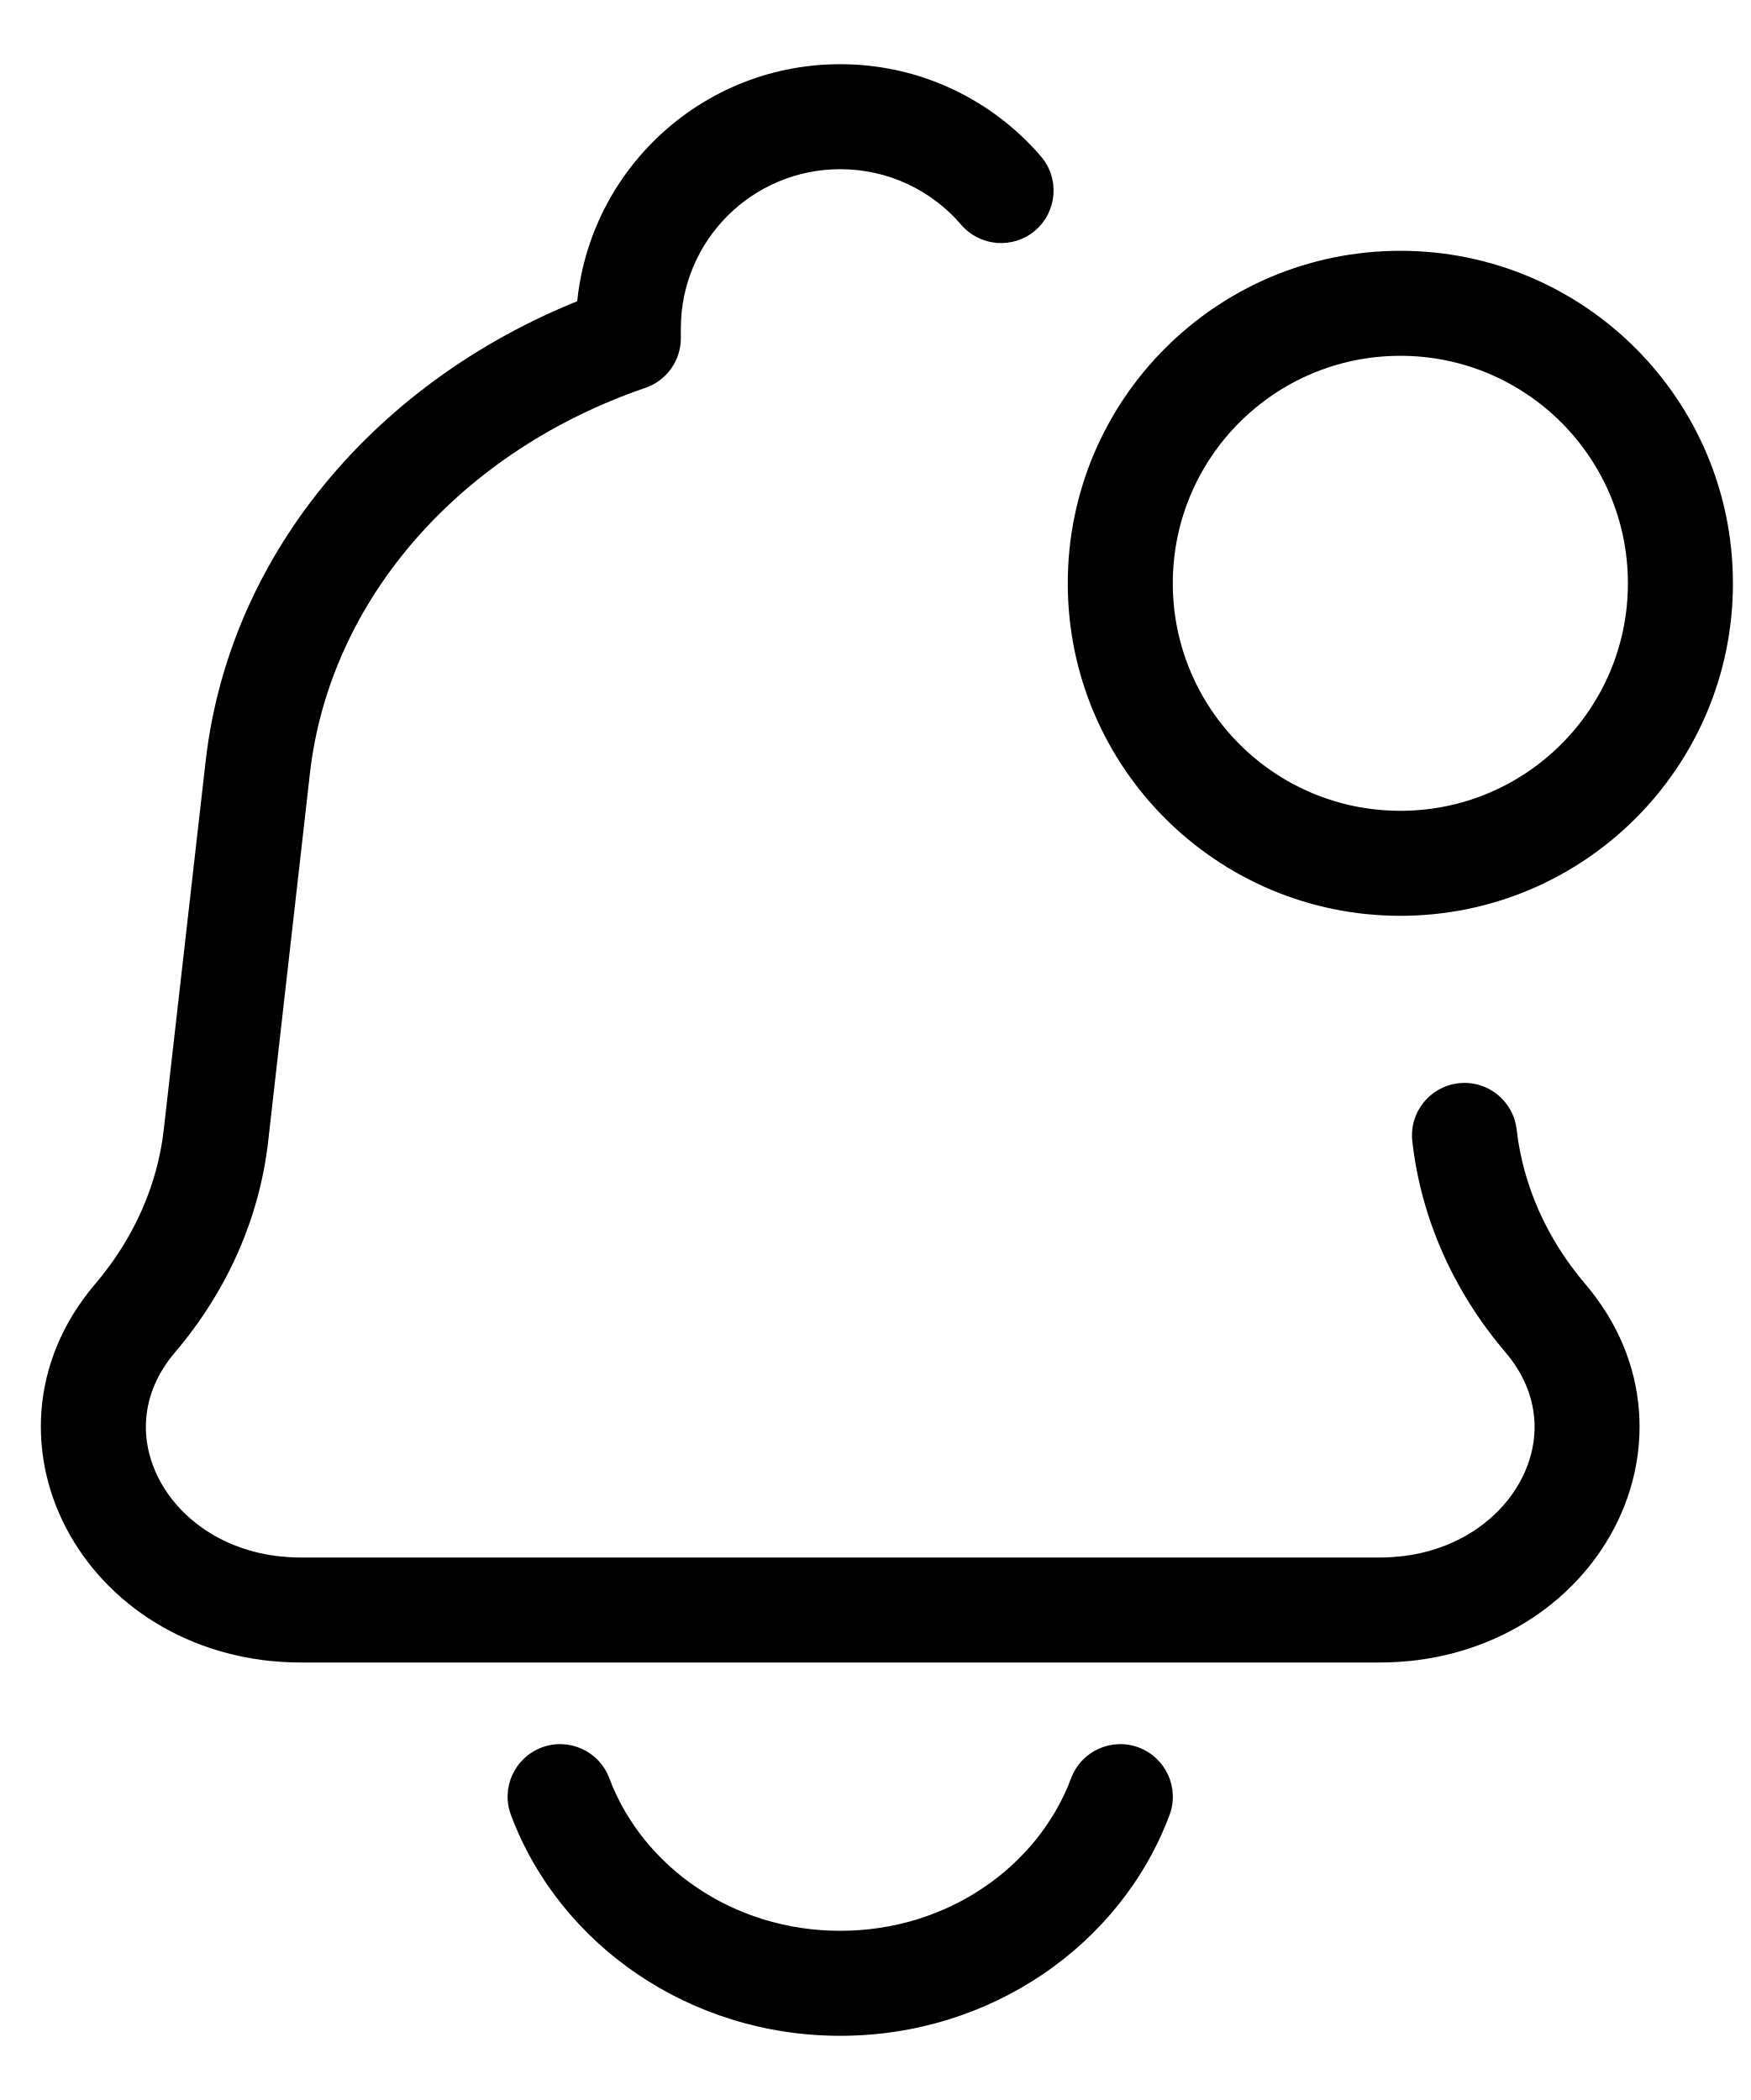
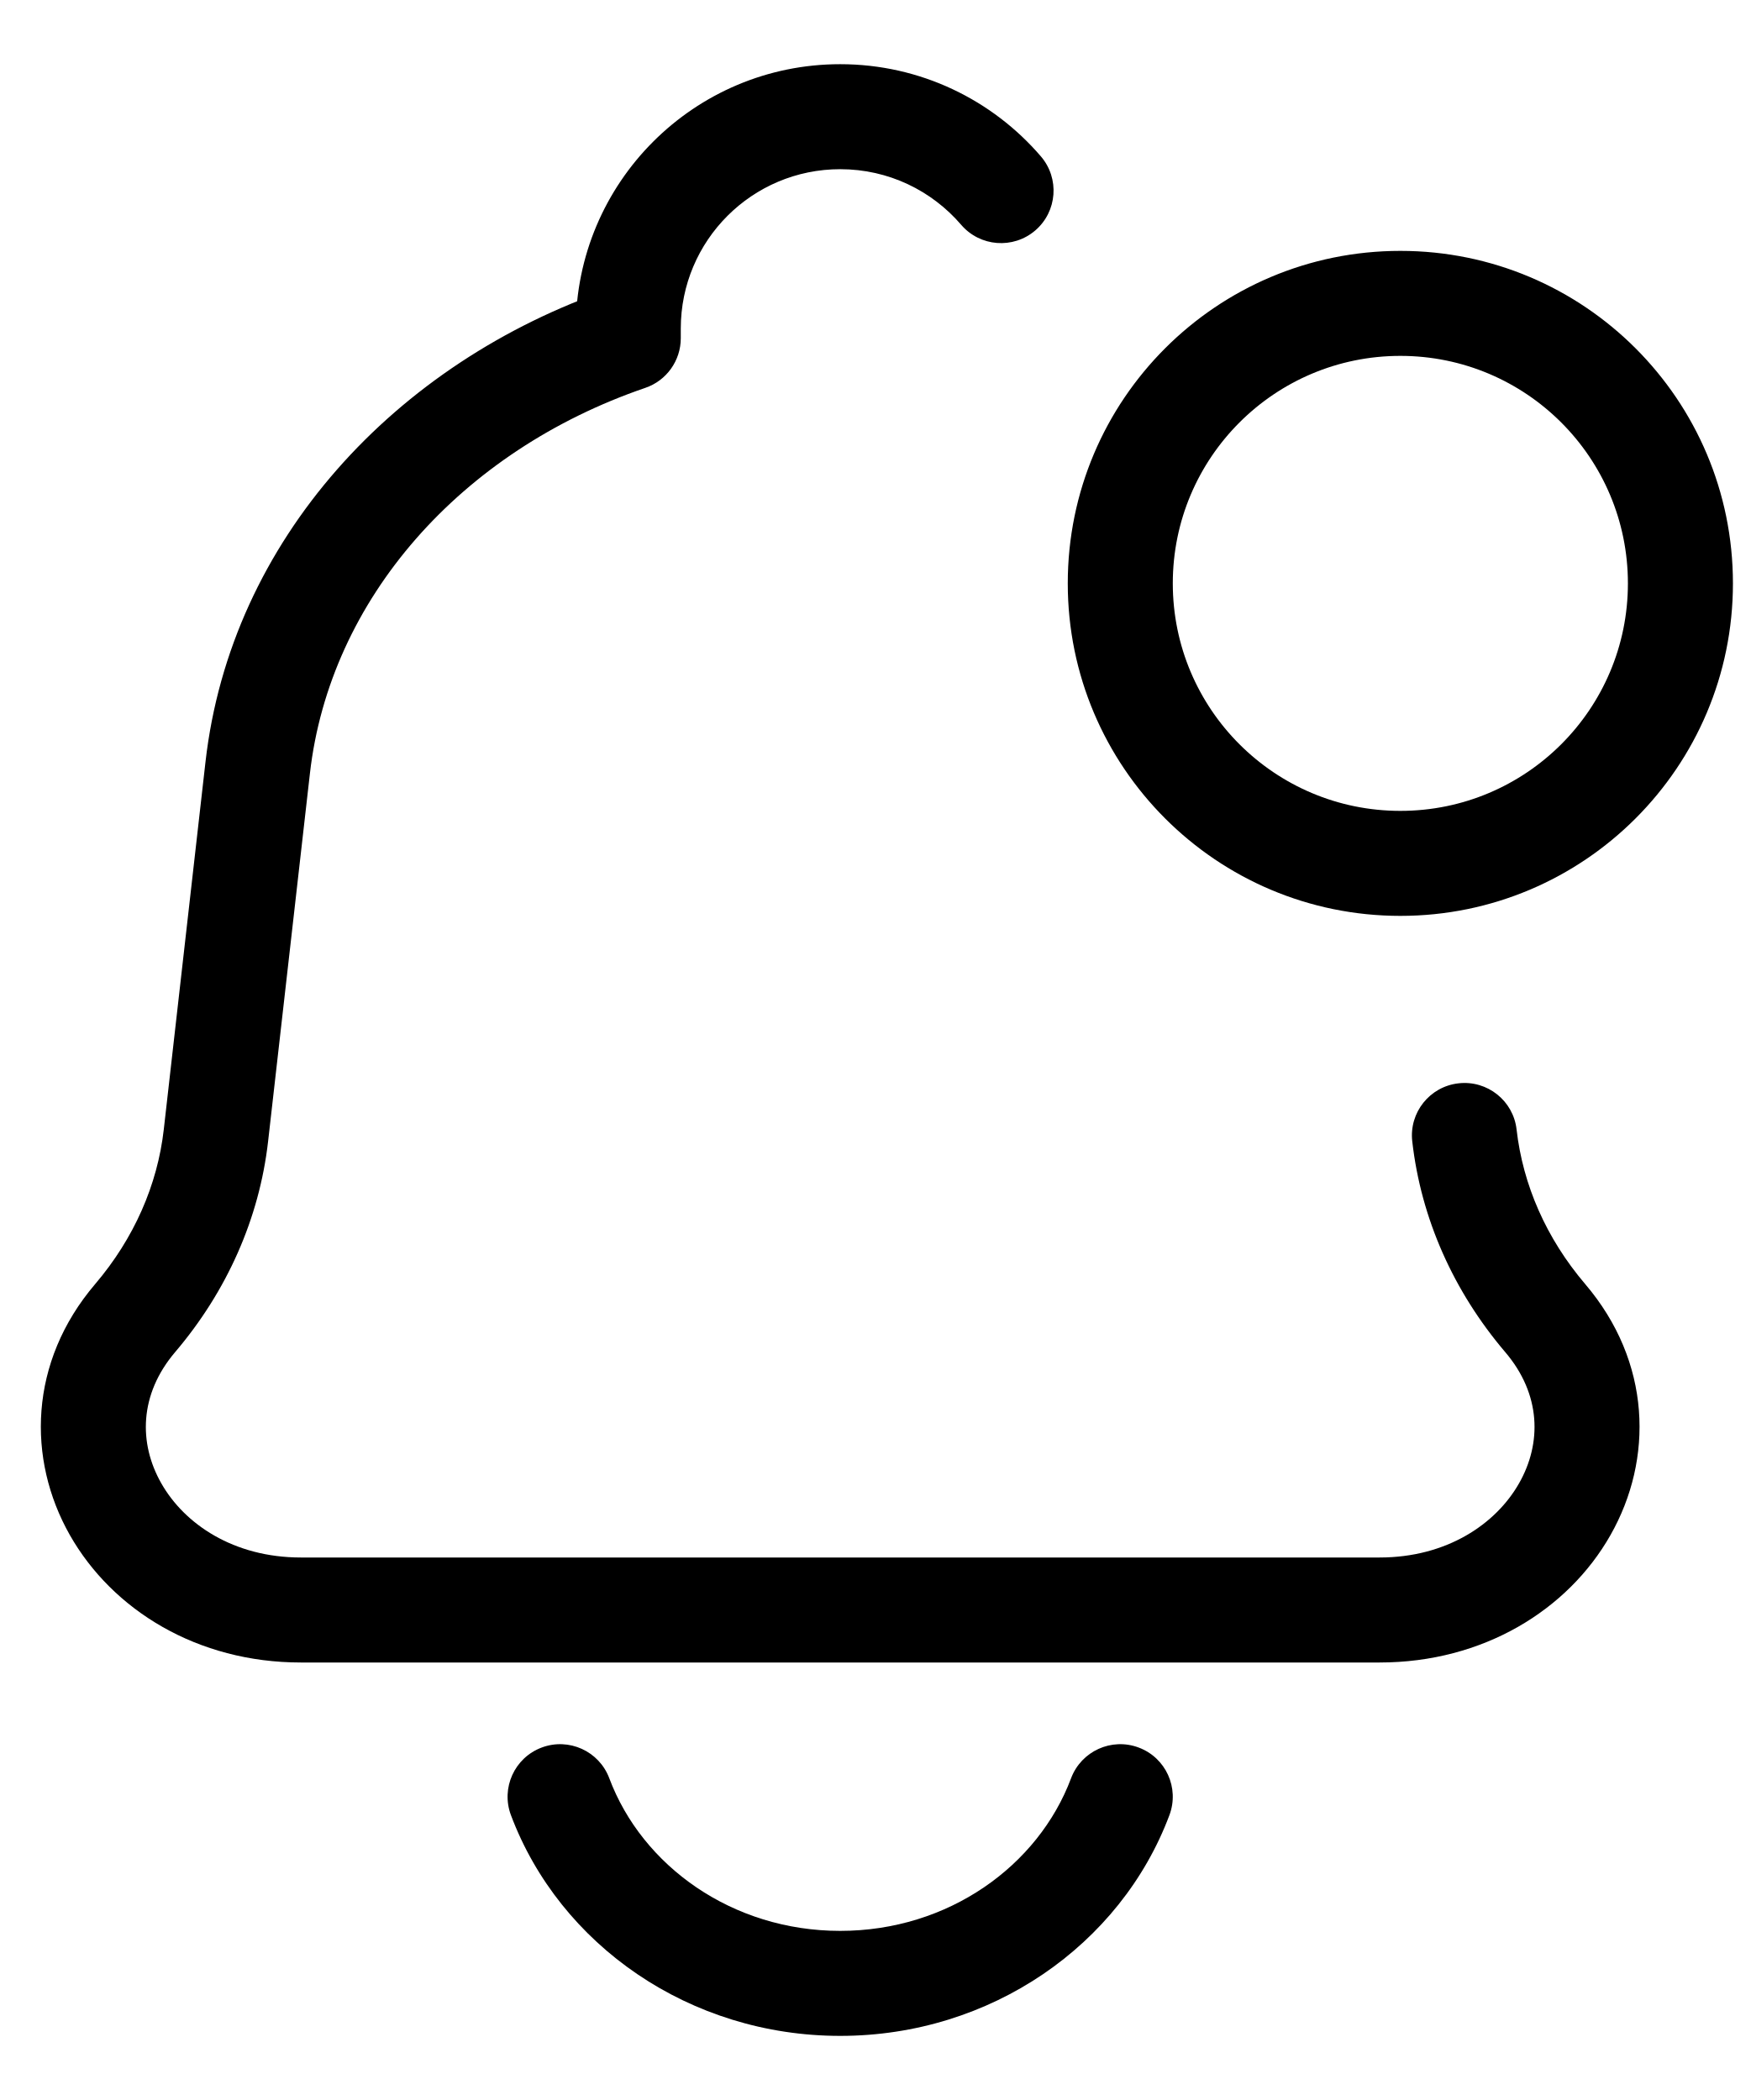
- <svg xmlns="http://www.w3.org/2000/svg" width="25" height="30" viewBox="0 0 25 30">
-   <path d="M3.085 16.22L2.339 16.136H2.339L3.085 16.22ZM3.681 10.967L4.426 11.051L3.681 10.967ZM1.931 18.829L1.359 18.343H1.359L1.931 18.829ZM21.661 16.136C21.614 15.724 21.243 15.428 20.831 15.475C20.42 15.522 20.124 15.893 20.171 16.305L21.661 16.136ZM22.07 18.829L21.499 19.316L22.07 18.829ZM8.974 4.831L9.217 5.541C9.52 5.437 9.724 5.152 9.724 4.831H8.974ZM13.728 3.211C13.998 3.525 14.472 3.561 14.786 3.292C15.1 3.022 15.136 2.548 14.867 2.234L13.728 3.211ZM16.703 25.93C16.848 25.542 16.651 25.11 16.263 24.964C15.876 24.819 15.443 25.015 15.298 25.403L16.703 25.93ZM8.702 25.403C8.557 25.015 8.125 24.819 7.737 24.964C7.349 25.11 7.152 25.542 7.298 25.93L8.702 25.403ZM23.25 8.333C23.25 10.128 21.795 11.583 20 11.583V13.083C22.623 13.083 24.75 10.957 24.75 8.333H23.25ZM20 11.583C18.205 11.583 16.75 10.128 16.75 8.333H15.25C15.25 10.957 17.377 13.083 20 13.083V11.583ZM16.75 8.333C16.75 6.538 18.205 5.083 20 5.083V3.583C17.377 3.583 15.25 5.71 15.25 8.333H16.75ZM20 5.083C21.795 5.083 23.25 6.538 23.25 8.333H24.75C24.75 5.71 22.623 3.583 20 3.583V5.083ZM19.703 22.25H4.297V23.75H19.703V22.25ZM3.83 16.305L4.426 11.051L2.936 10.882L2.339 16.136L3.83 16.305ZM2.502 19.316C3.241 18.447 3.705 17.407 3.83 16.305L2.339 16.136C2.25 16.926 1.915 17.69 1.359 18.343L2.502 19.316ZM20.171 16.305C20.296 17.407 20.759 18.447 21.499 19.316L22.641 18.343C22.085 17.69 21.751 16.926 21.661 16.136L20.171 16.305ZM4.297 22.25C3.337 22.25 2.635 21.773 2.303 21.189C1.98 20.618 1.987 19.92 2.502 19.316L1.359 18.343C0.411 19.457 0.383 20.844 0.999 21.929C1.607 23.001 2.819 23.75 4.297 23.75V22.25ZM19.703 23.75C21.181 23.75 22.393 23.001 23.001 21.929C23.617 20.844 23.589 19.457 22.641 18.343L21.499 19.316C22.013 19.92 22.021 20.618 21.697 21.189C21.366 21.773 20.663 22.25 19.703 22.25V23.75ZM9.724 4.831V4.693H8.224V4.831H9.724ZM4.426 11.051C4.709 8.554 6.585 6.442 9.217 5.541L8.731 4.122C5.649 5.177 3.295 7.714 2.936 10.882L4.426 11.051ZM12 0.917C9.914 0.917 8.224 2.607 8.224 4.693H9.724C9.724 3.436 10.743 2.417 12 2.417V0.917ZM12 2.417C12.691 2.417 13.31 2.723 13.728 3.211L14.867 2.234C14.175 1.429 13.147 0.917 12 0.917V2.417ZM15.298 25.403C14.83 26.653 13.546 27.583 12 27.583V29.083C14.147 29.083 16.006 27.787 16.703 25.93L15.298 25.403ZM12 27.583C10.454 27.583 9.171 26.653 8.702 25.403L7.298 25.93C7.994 27.787 9.853 29.083 12 29.083V27.583Z" fill="currentColor" />
+ <svg xmlns="http://www.w3.org/2000/svg" width="25" height="30" viewBox="0 0 25 30" fill="none">
+   <path d="M3.084 16.221L2.339 16.136H2.339L3.084 16.221ZM3.68 10.967L4.426 11.052L3.68 10.967ZM1.93 18.83L1.359 18.344H1.359L1.93 18.83ZM21.66 16.136C21.614 15.725 21.242 15.429 20.831 15.476C20.419 15.522 20.123 15.894 20.17 16.305L21.66 16.136ZM22.069 18.83L21.498 19.316L22.069 18.83ZM8.973 4.832L9.216 5.541C9.519 5.438 9.723 5.152 9.723 4.832H8.973ZM13.728 3.212C13.998 3.526 14.471 3.562 14.786 3.292C15.1 3.022 15.136 2.549 14.866 2.234L13.728 3.212ZM16.702 25.93C16.847 25.542 16.651 25.11 16.263 24.965C15.875 24.819 15.443 25.016 15.297 25.404L16.702 25.93ZM8.702 25.404C8.557 25.016 8.124 24.819 7.736 24.965C7.349 25.11 7.152 25.542 7.297 25.93L8.702 25.404ZM23.25 8.334C23.25 10.129 21.795 11.584 20 11.584V13.084C22.623 13.084 24.75 10.957 24.75 8.334H23.25ZM20 11.584C18.205 11.584 16.75 10.129 16.75 8.334H15.25C15.25 10.957 17.376 13.084 20 13.084V11.584ZM16.75 8.334C16.75 6.539 18.205 5.084 20 5.084V3.584C17.376 3.584 15.25 5.71 15.25 8.334H16.75ZM20 5.084C21.795 5.084 23.25 6.539 23.25 8.334H24.75C24.75 5.71 22.623 3.584 20 3.584V5.084ZM19.703 22.25H4.297V23.75H19.703V22.25ZM3.829 16.305L4.426 11.052L2.935 10.883L2.339 16.136L3.829 16.305ZM2.501 19.316C3.24 18.448 3.704 17.407 3.829 16.305L2.339 16.136C2.249 16.927 1.915 17.691 1.359 18.344L2.501 19.316ZM20.17 16.305C20.295 17.407 20.759 18.448 21.498 19.316L22.64 18.344C22.084 17.691 21.75 16.927 21.66 16.136L20.17 16.305ZM4.297 22.25C3.337 22.25 2.634 21.773 2.303 21.189C1.979 20.619 1.987 19.921 2.501 19.316L1.359 18.344C0.411 19.457 0.383 20.845 0.998 21.93C1.607 23.002 2.819 23.75 4.297 23.75V22.25ZM19.703 23.75C21.181 23.75 22.393 23.002 23.001 21.93C23.617 20.845 23.588 19.457 22.64 18.344L21.498 19.316C22.013 19.921 22.02 20.619 21.696 21.189C21.365 21.773 20.662 22.25 19.703 22.25V23.75ZM9.723 4.832V4.694H8.223V4.832H9.723ZM4.426 11.052C4.709 8.555 6.585 6.442 9.216 5.541L8.73 4.122C5.648 5.177 3.295 7.714 2.935 10.883L4.426 11.052ZM12 0.917C9.914 0.917 8.223 2.608 8.223 4.694H9.723C9.723 3.436 10.742 2.417 12 2.417V0.917ZM12 2.417C12.691 2.417 13.309 2.724 13.728 3.212L14.866 2.234C14.175 1.429 13.146 0.917 12 0.917V2.417ZM15.297 25.404C14.829 26.653 13.546 27.584 12 27.584V29.084C14.147 29.084 16.006 27.788 16.702 25.93L15.297 25.404ZM12 27.584C10.453 27.584 9.17 26.653 8.702 25.404L7.297 25.93C7.994 27.788 9.853 29.084 12 29.084V27.584Z" fill="currentColor" />
</svg>
